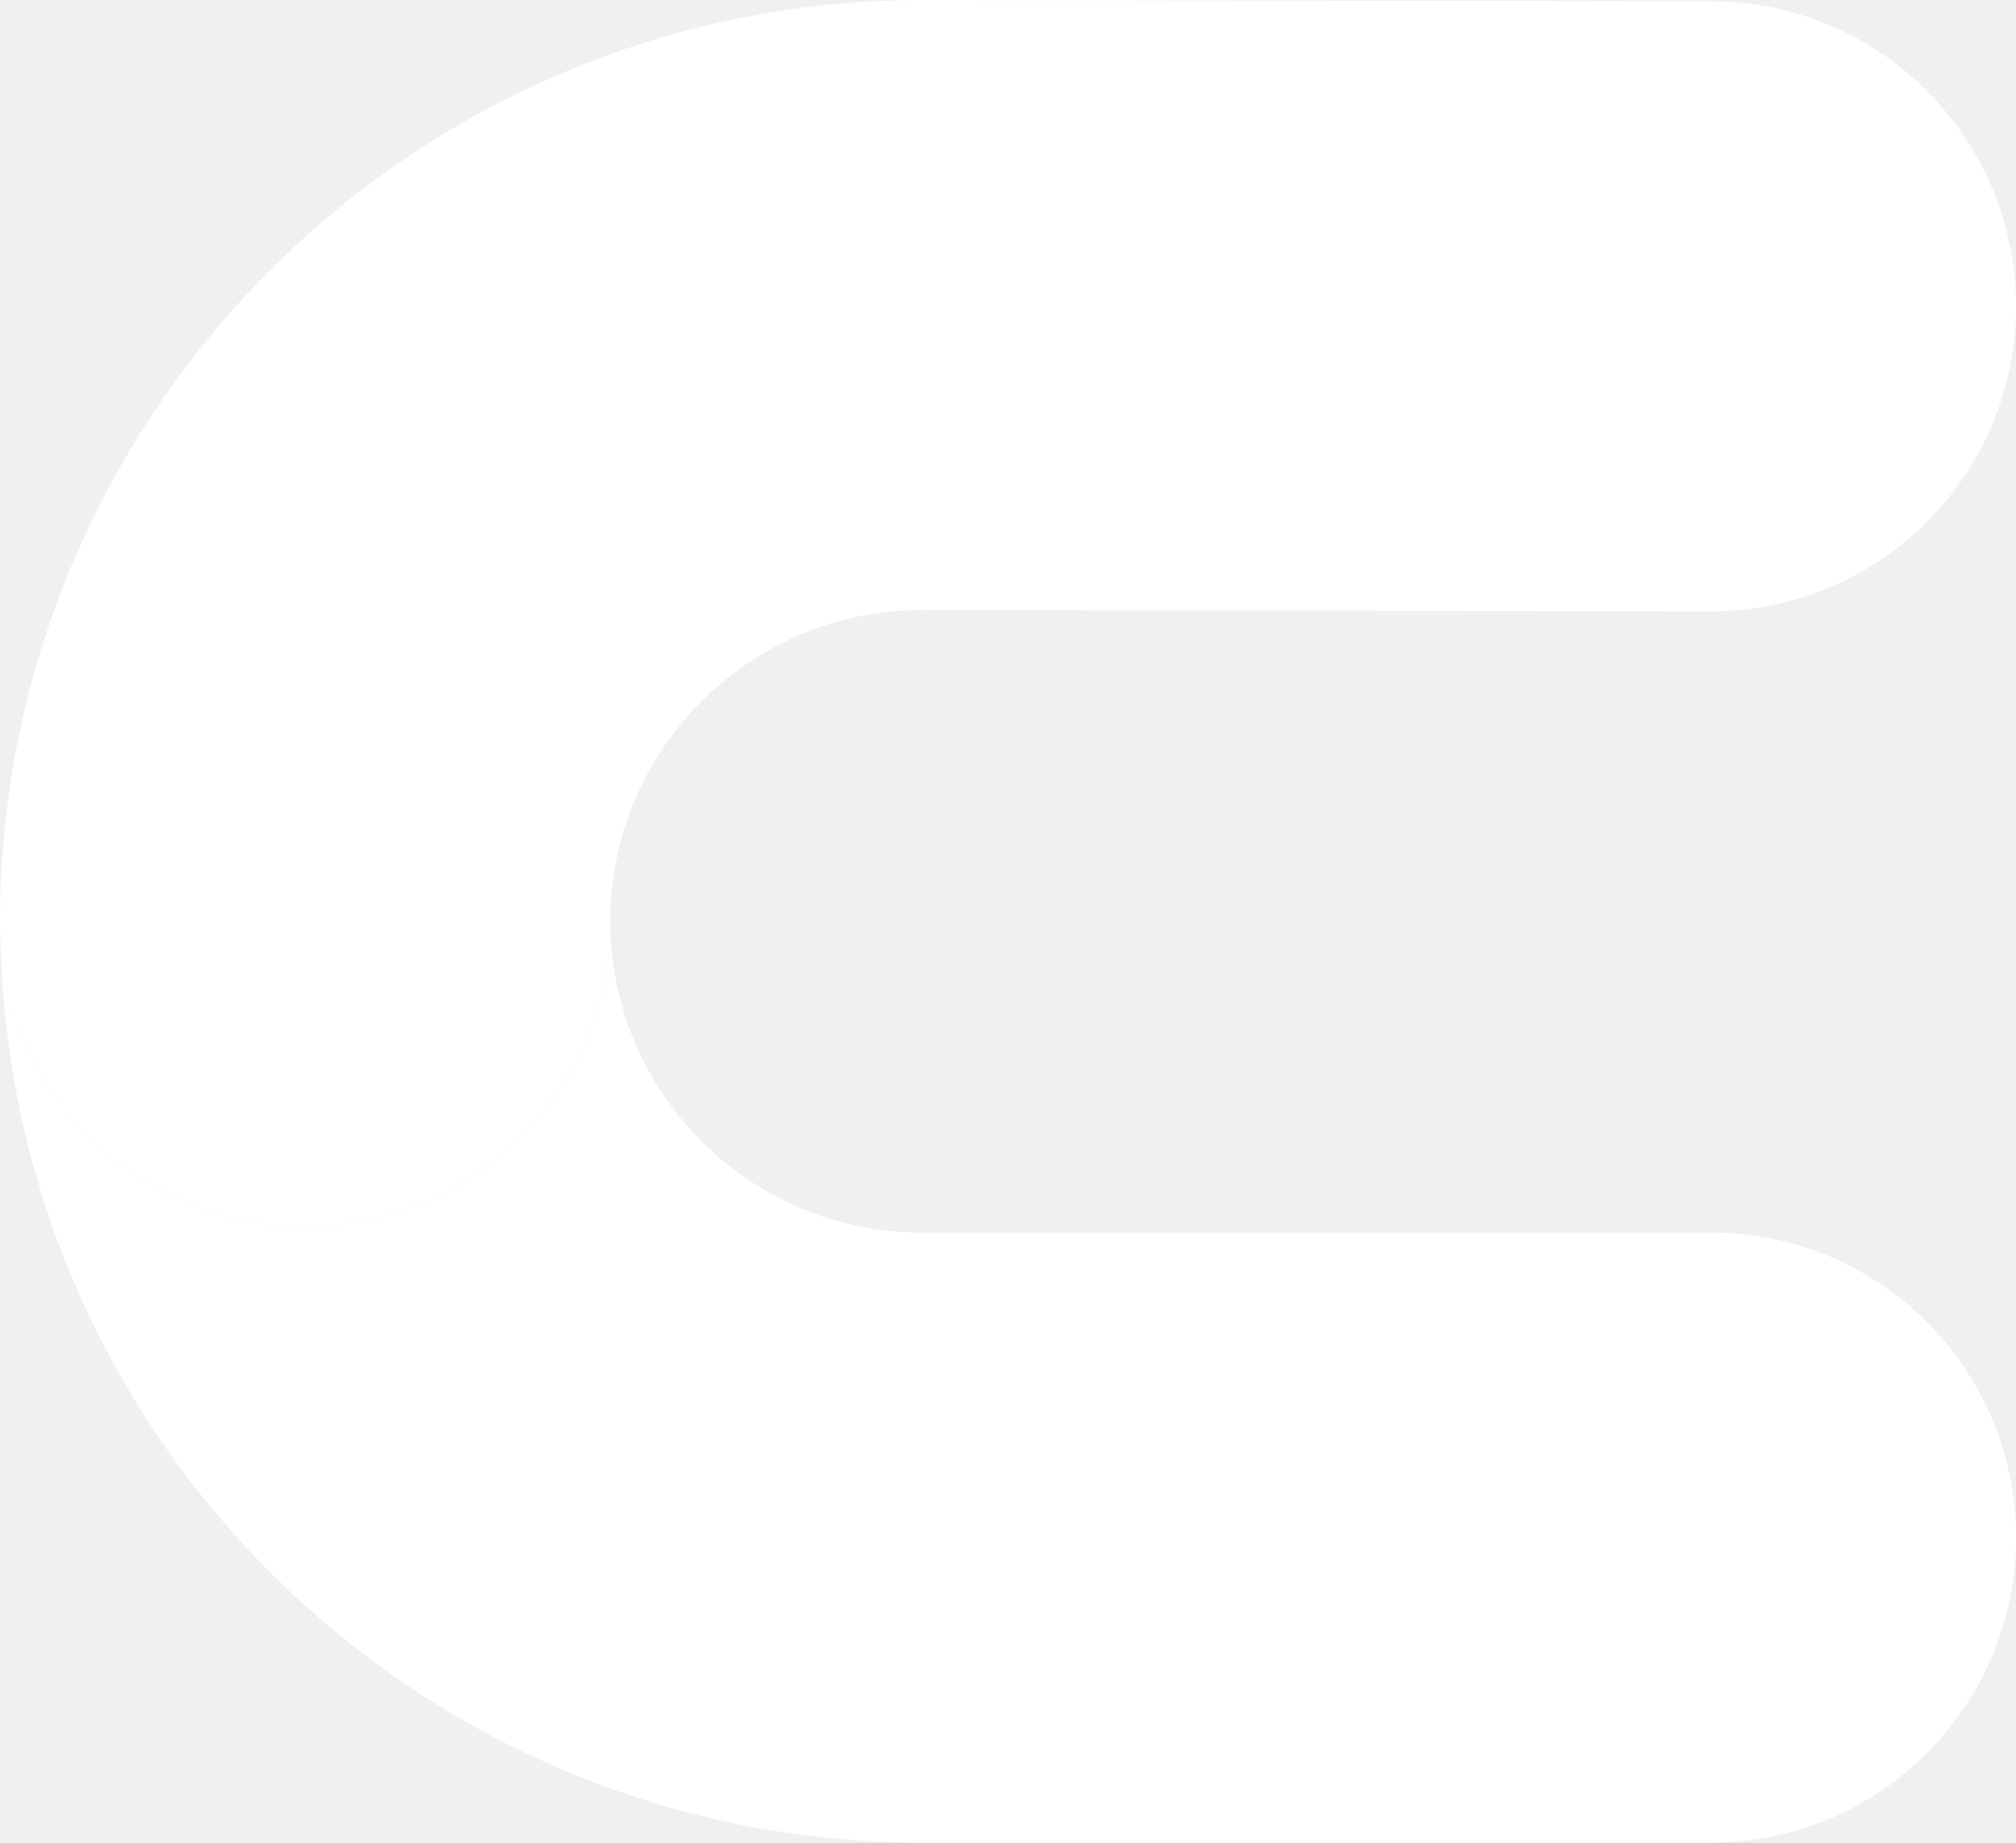
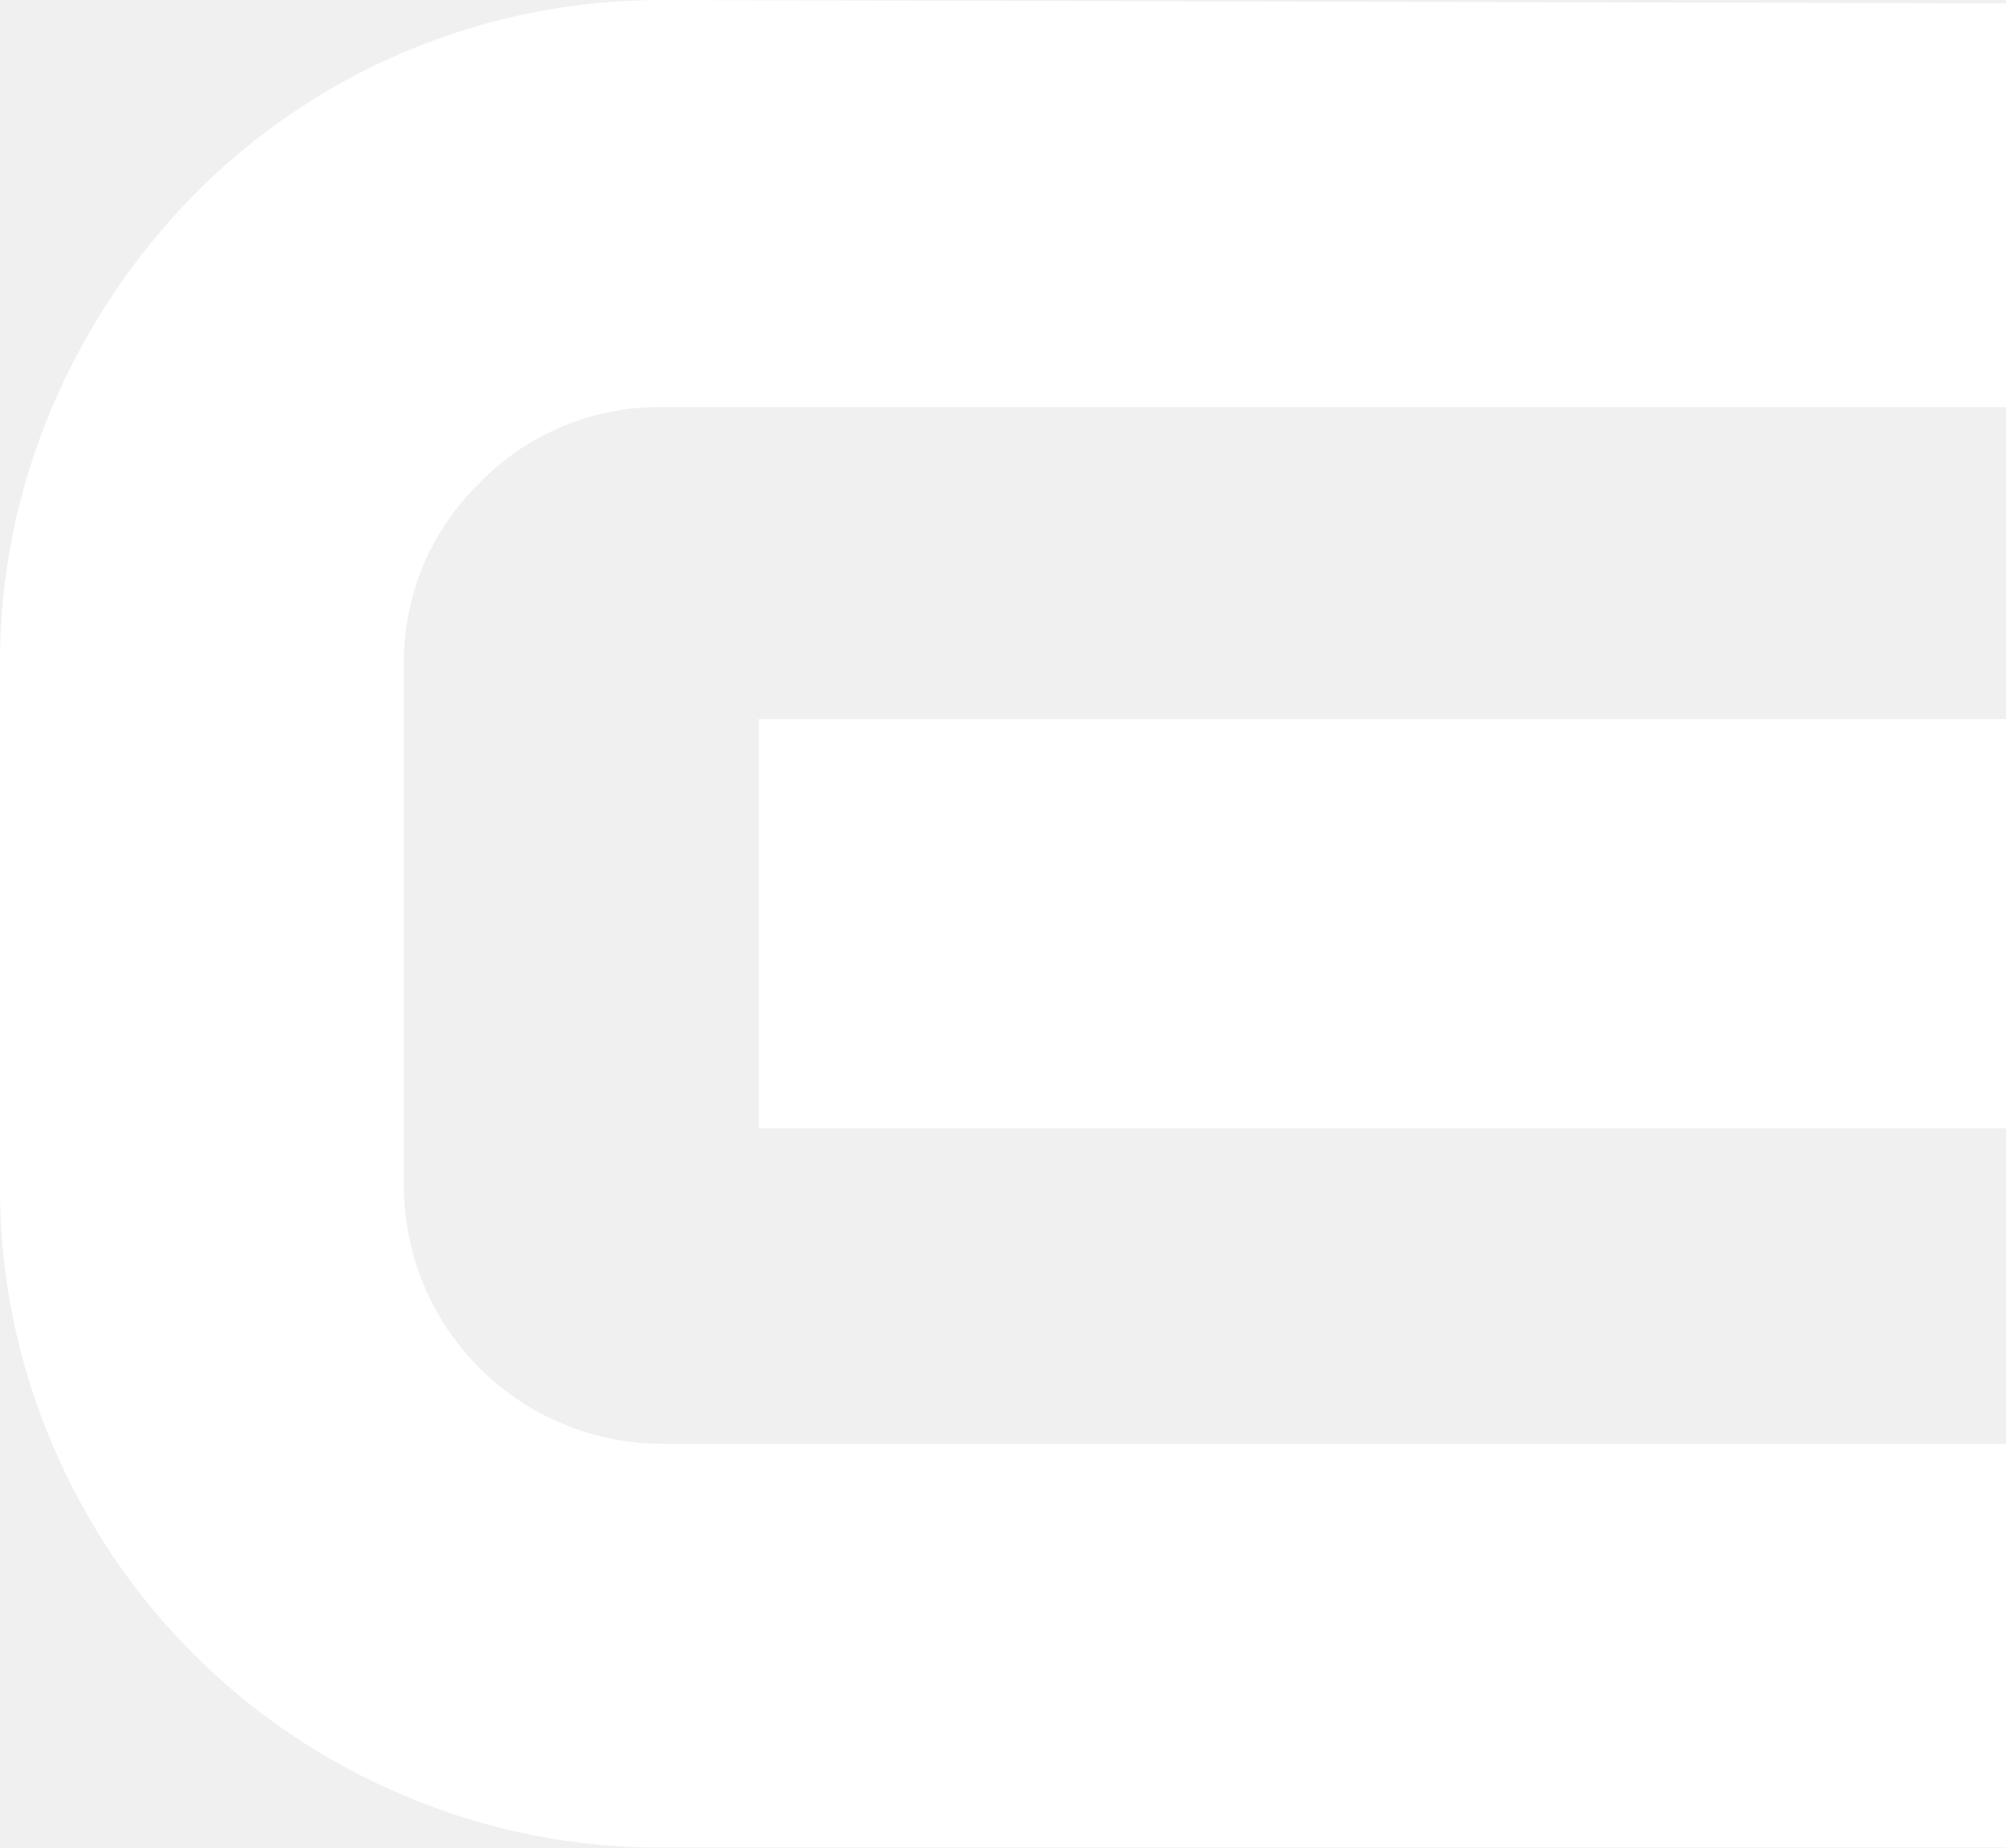
- <svg xmlns="http://www.w3.org/2000/svg" width="140.394" height="128.35">
+ <svg xmlns="http://www.w3.org/2000/svg" width="60.869" height="56.055" viewBox="0 0 60.869 56.055">
  <defs>
-     <style>.a{fill:#fff}</style>
+     <style>.a{fill:#fff;}</style>
  </defs>
-   <path class="a" d="M0 64.175A64.249 64.249 0 0164.176-.001l54.971.092a21.247 21.247 0 010 42.495l-54.971-.092a21.706 21.706 0 00-21.683 21.681 21.247 21.247 0 11-42.495 0z" />
-   <path class="a" d="M0 64.18c0-.368.021-.729.029-1.1q-.028.544-.029 1.1zm140.399 42.92a21.248 21.248 0 00-21.247-21.246H64.176a21.705 21.705 0 01-21.677-21.678 21.247 21.247 0 01-42.466 1.1 64.237 64.237 0 0064.147 63.078h54.971a21.249 21.249 0 0021.248-21.254z" />
+   <rect class="a" width="37.846" height="12.419" transform="translate(23.024 21.818)" />
+   <path class="a" d="M261.291,159.345a7.578,7.578,0,0,1,5.565-2.3H307.61V144.794l-40.754-.1a19.878,19.878,0,0,0-14.244,5.922,20.85,20.85,0,0,0-4.289,6.433,19.646,19.646,0,0,0-1.582,7.862v15.724a19.647,19.647,0,0,0,1.582,7.862,19.971,19.971,0,0,0,10.67,10.67,19.646,19.646,0,0,0,7.862,1.582H307.61V188.5H266.856a7.843,7.843,0,0,1-7.862-7.862V164.909A7.58,7.58,0,0,1,261.291,159.345Z" transform="translate(-246.741 -144.692)" />
</svg>
